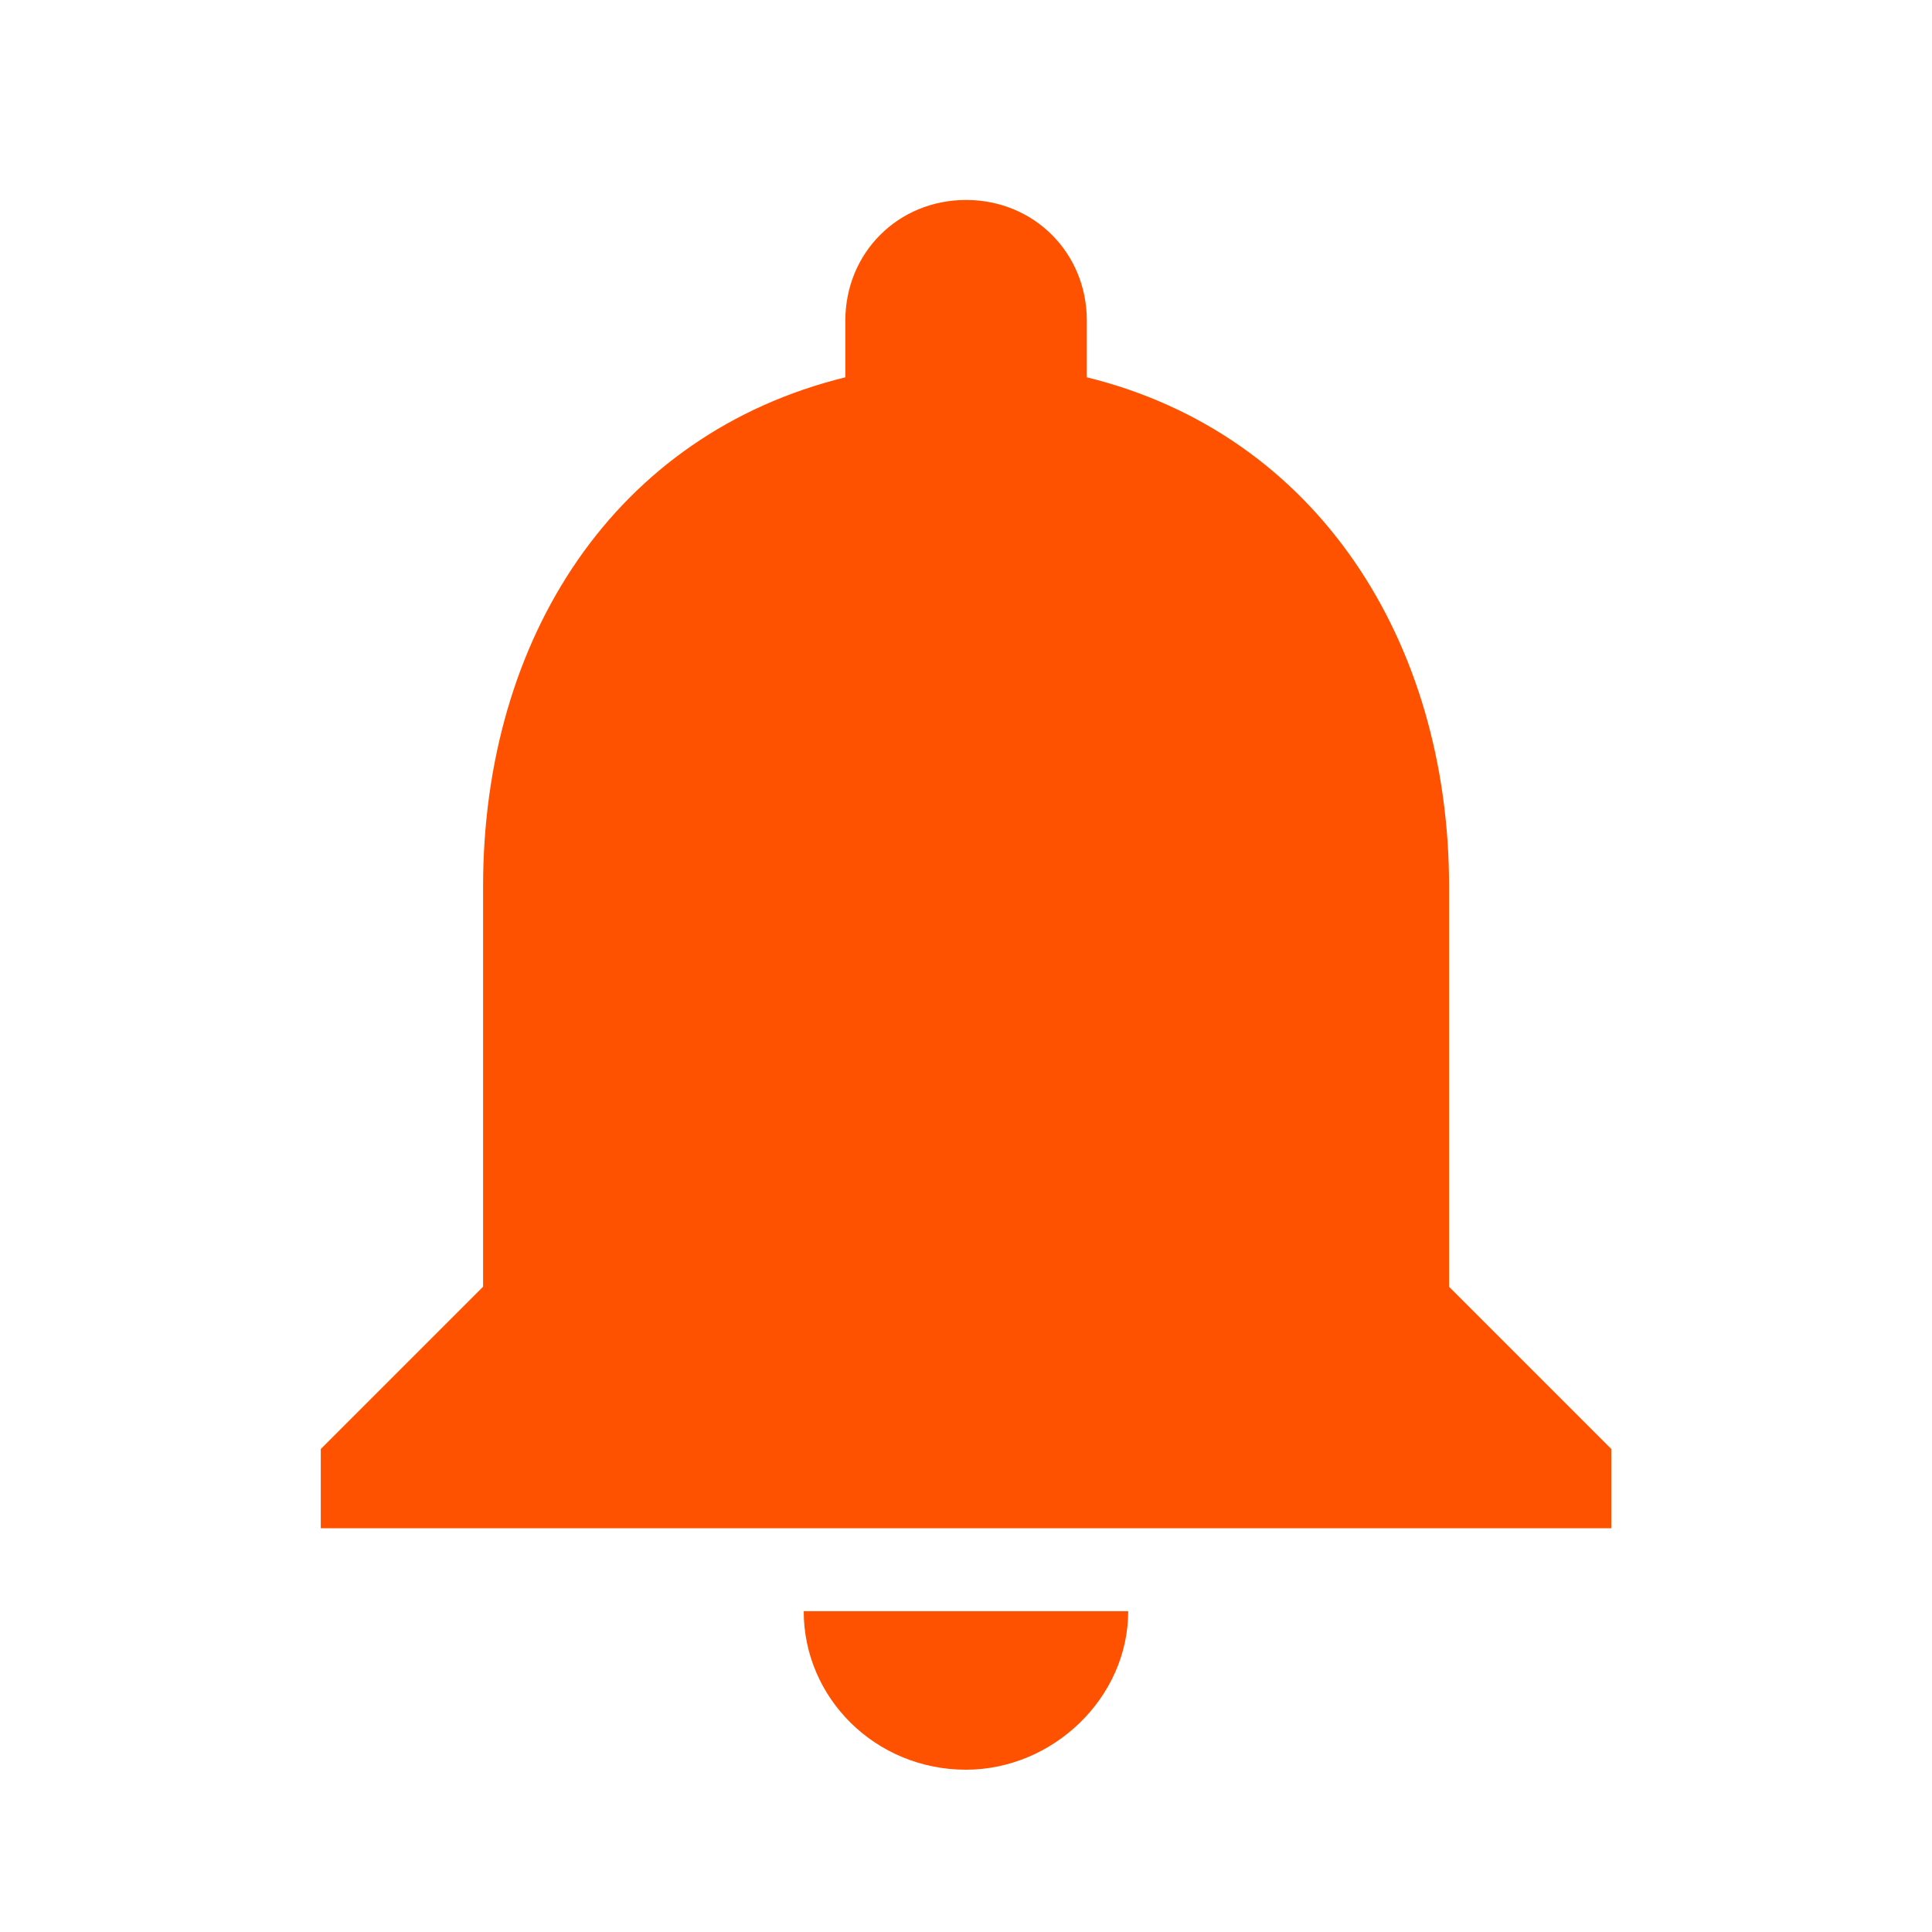
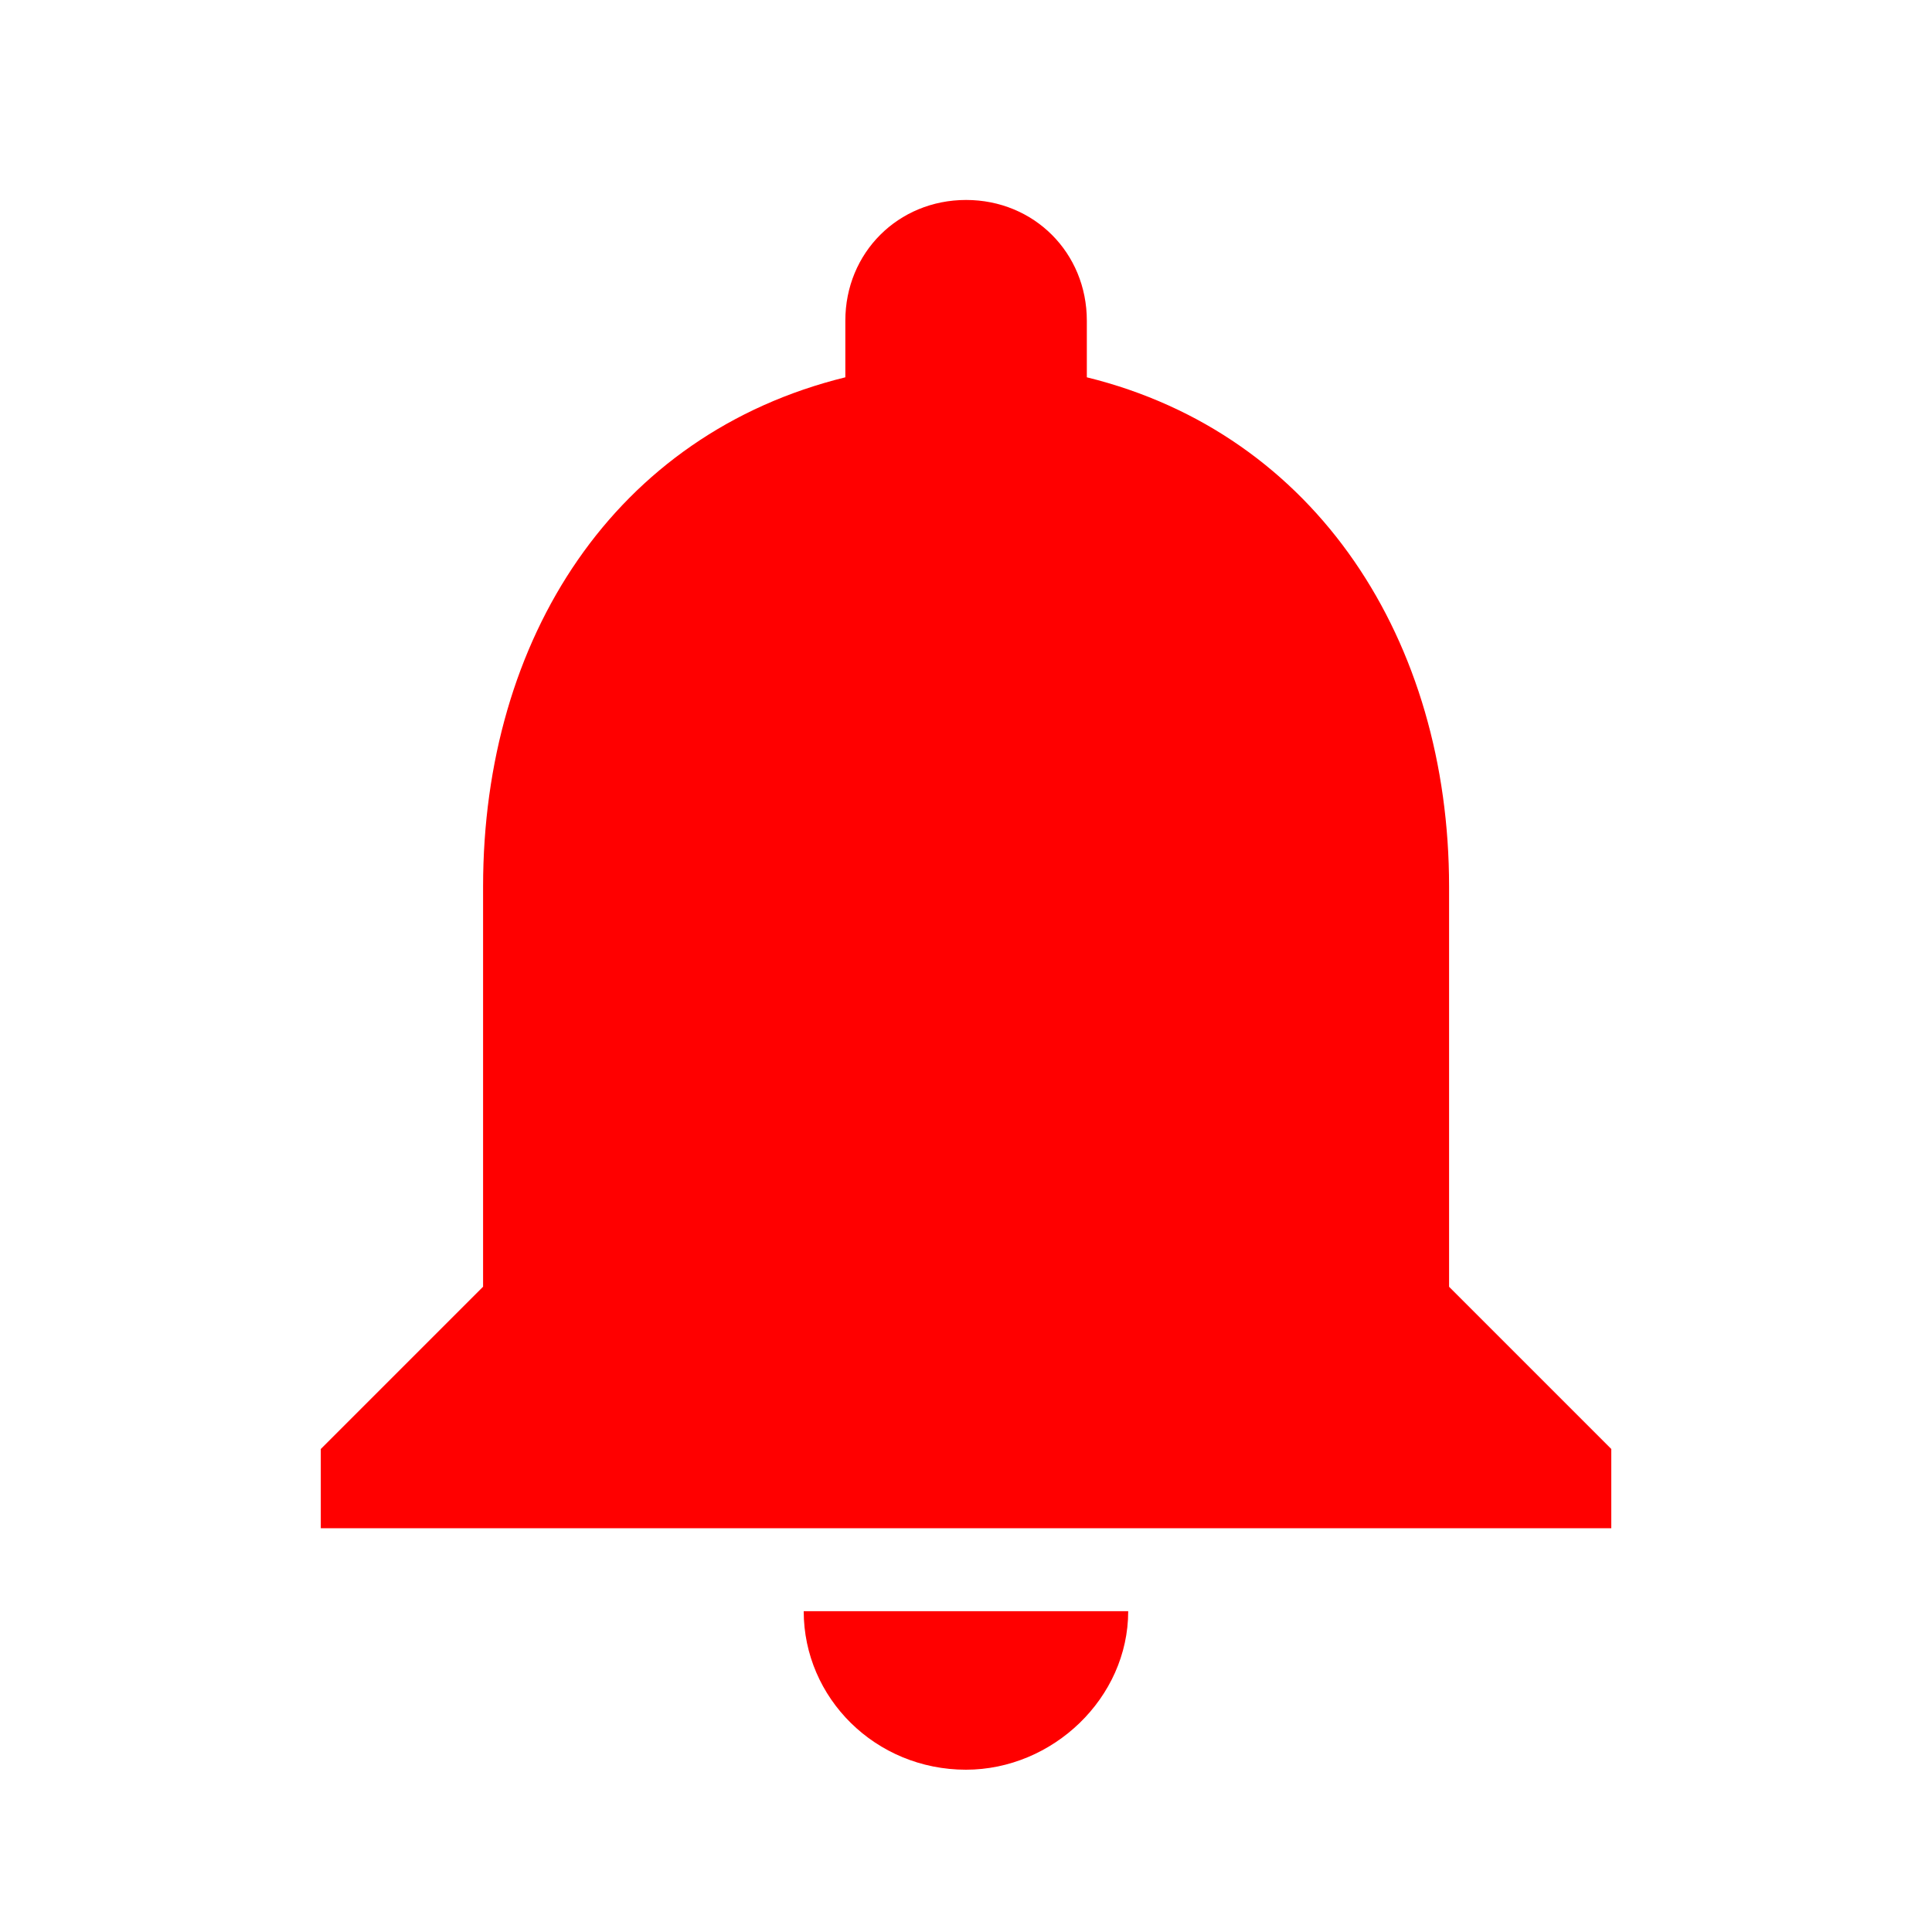
<svg xmlns="http://www.w3.org/2000/svg" height="24" version="1.1" viewBox="0 0 24 24" width="24">
-   <path d="M18 15.984l2.016 2.016v0.984h-16.031v-0.984l2.016-2.016v-4.969c0-3.094 1.641-5.625 4.5-6.328v-0.703c0-0.844 0.656-1.5 1.5-1.5s1.5 0.656 1.5 1.5v0.703c2.859 0.703 4.5 3.281 4.5 6.328v4.969zM12 21.984c-1.125 0-2.016-0.891-2.016-1.969h4.031c0 1.078-0.938 1.969-2.016 1.969z" fill="#ff5200" />
+   <path d="M18 15.984l2.016 2.016v0.984h-16.031v-0.984l2.016-2.016v-4.969c0-3.094 1.641-5.625 4.5-6.328v-0.703c0-0.844 0.656-1.5 1.5-1.5s1.5 0.656 1.5 1.5v0.703c2.859 0.703 4.5 3.281 4.5 6.328v4.969zM12 21.984c-1.125 0-2.016-0.891-2.016-1.969h4.031c0 1.078-0.938 1.969-2.016 1.969z" fill="red" />
</svg>
